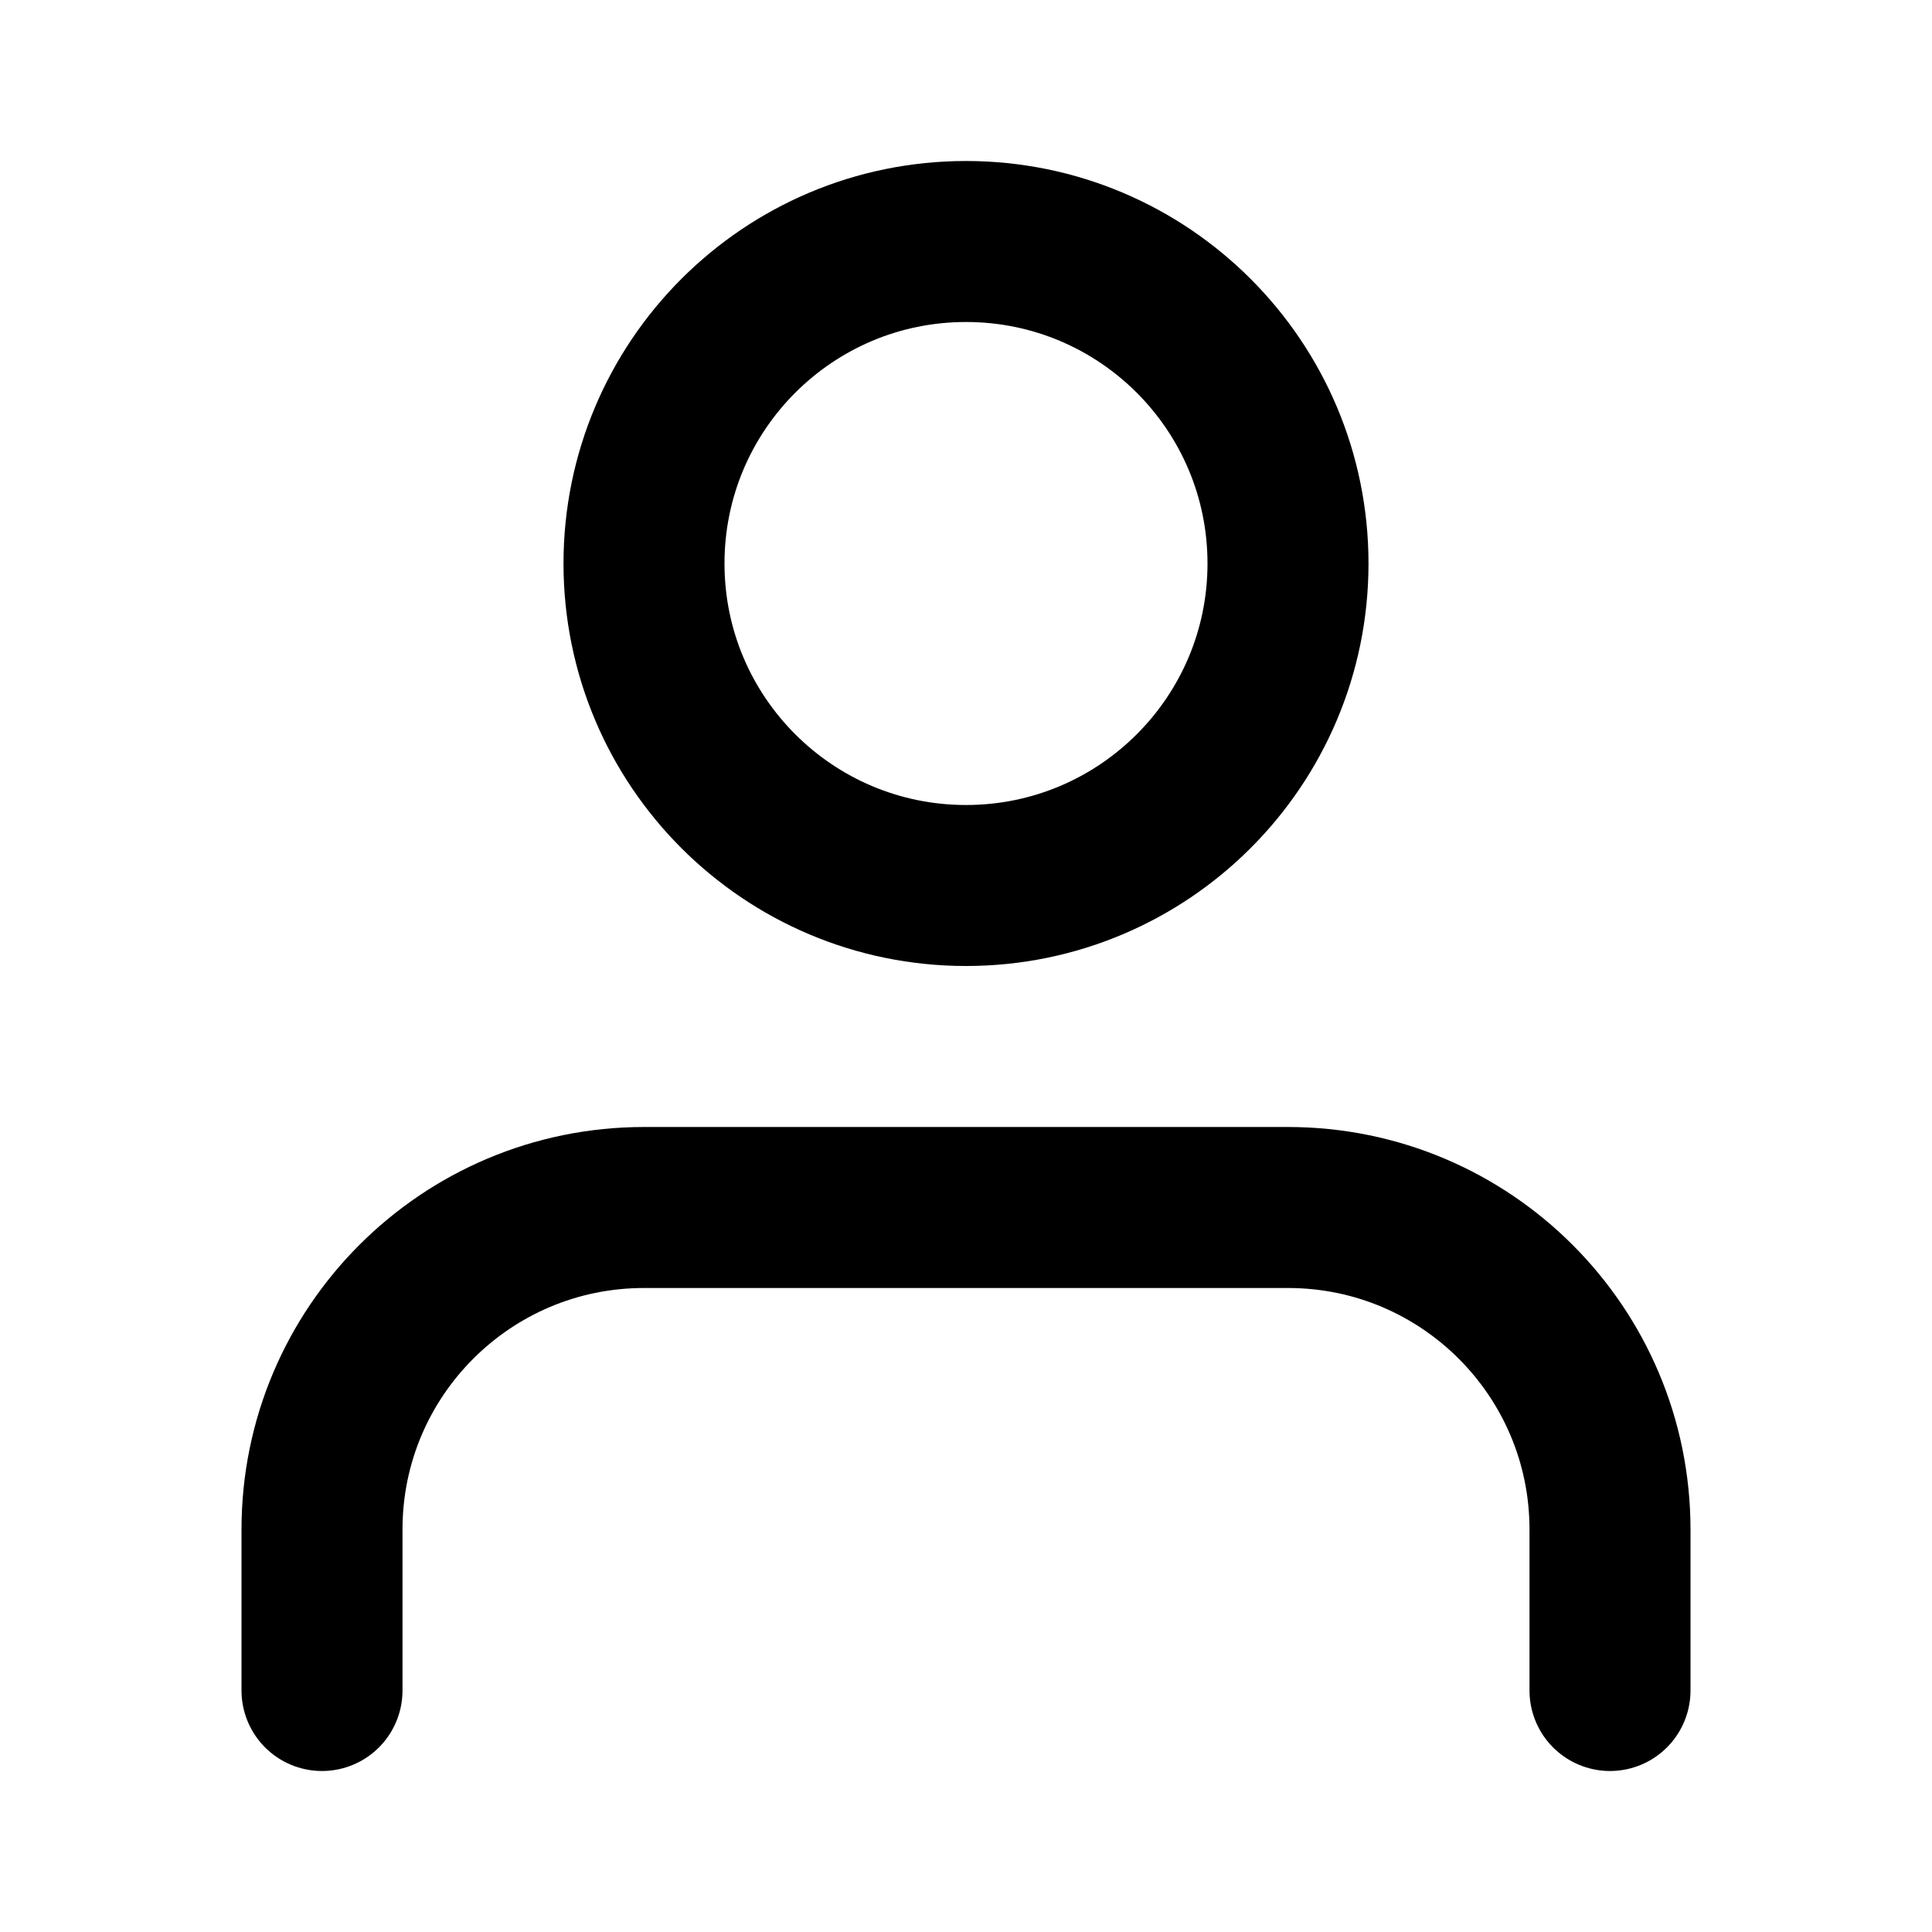
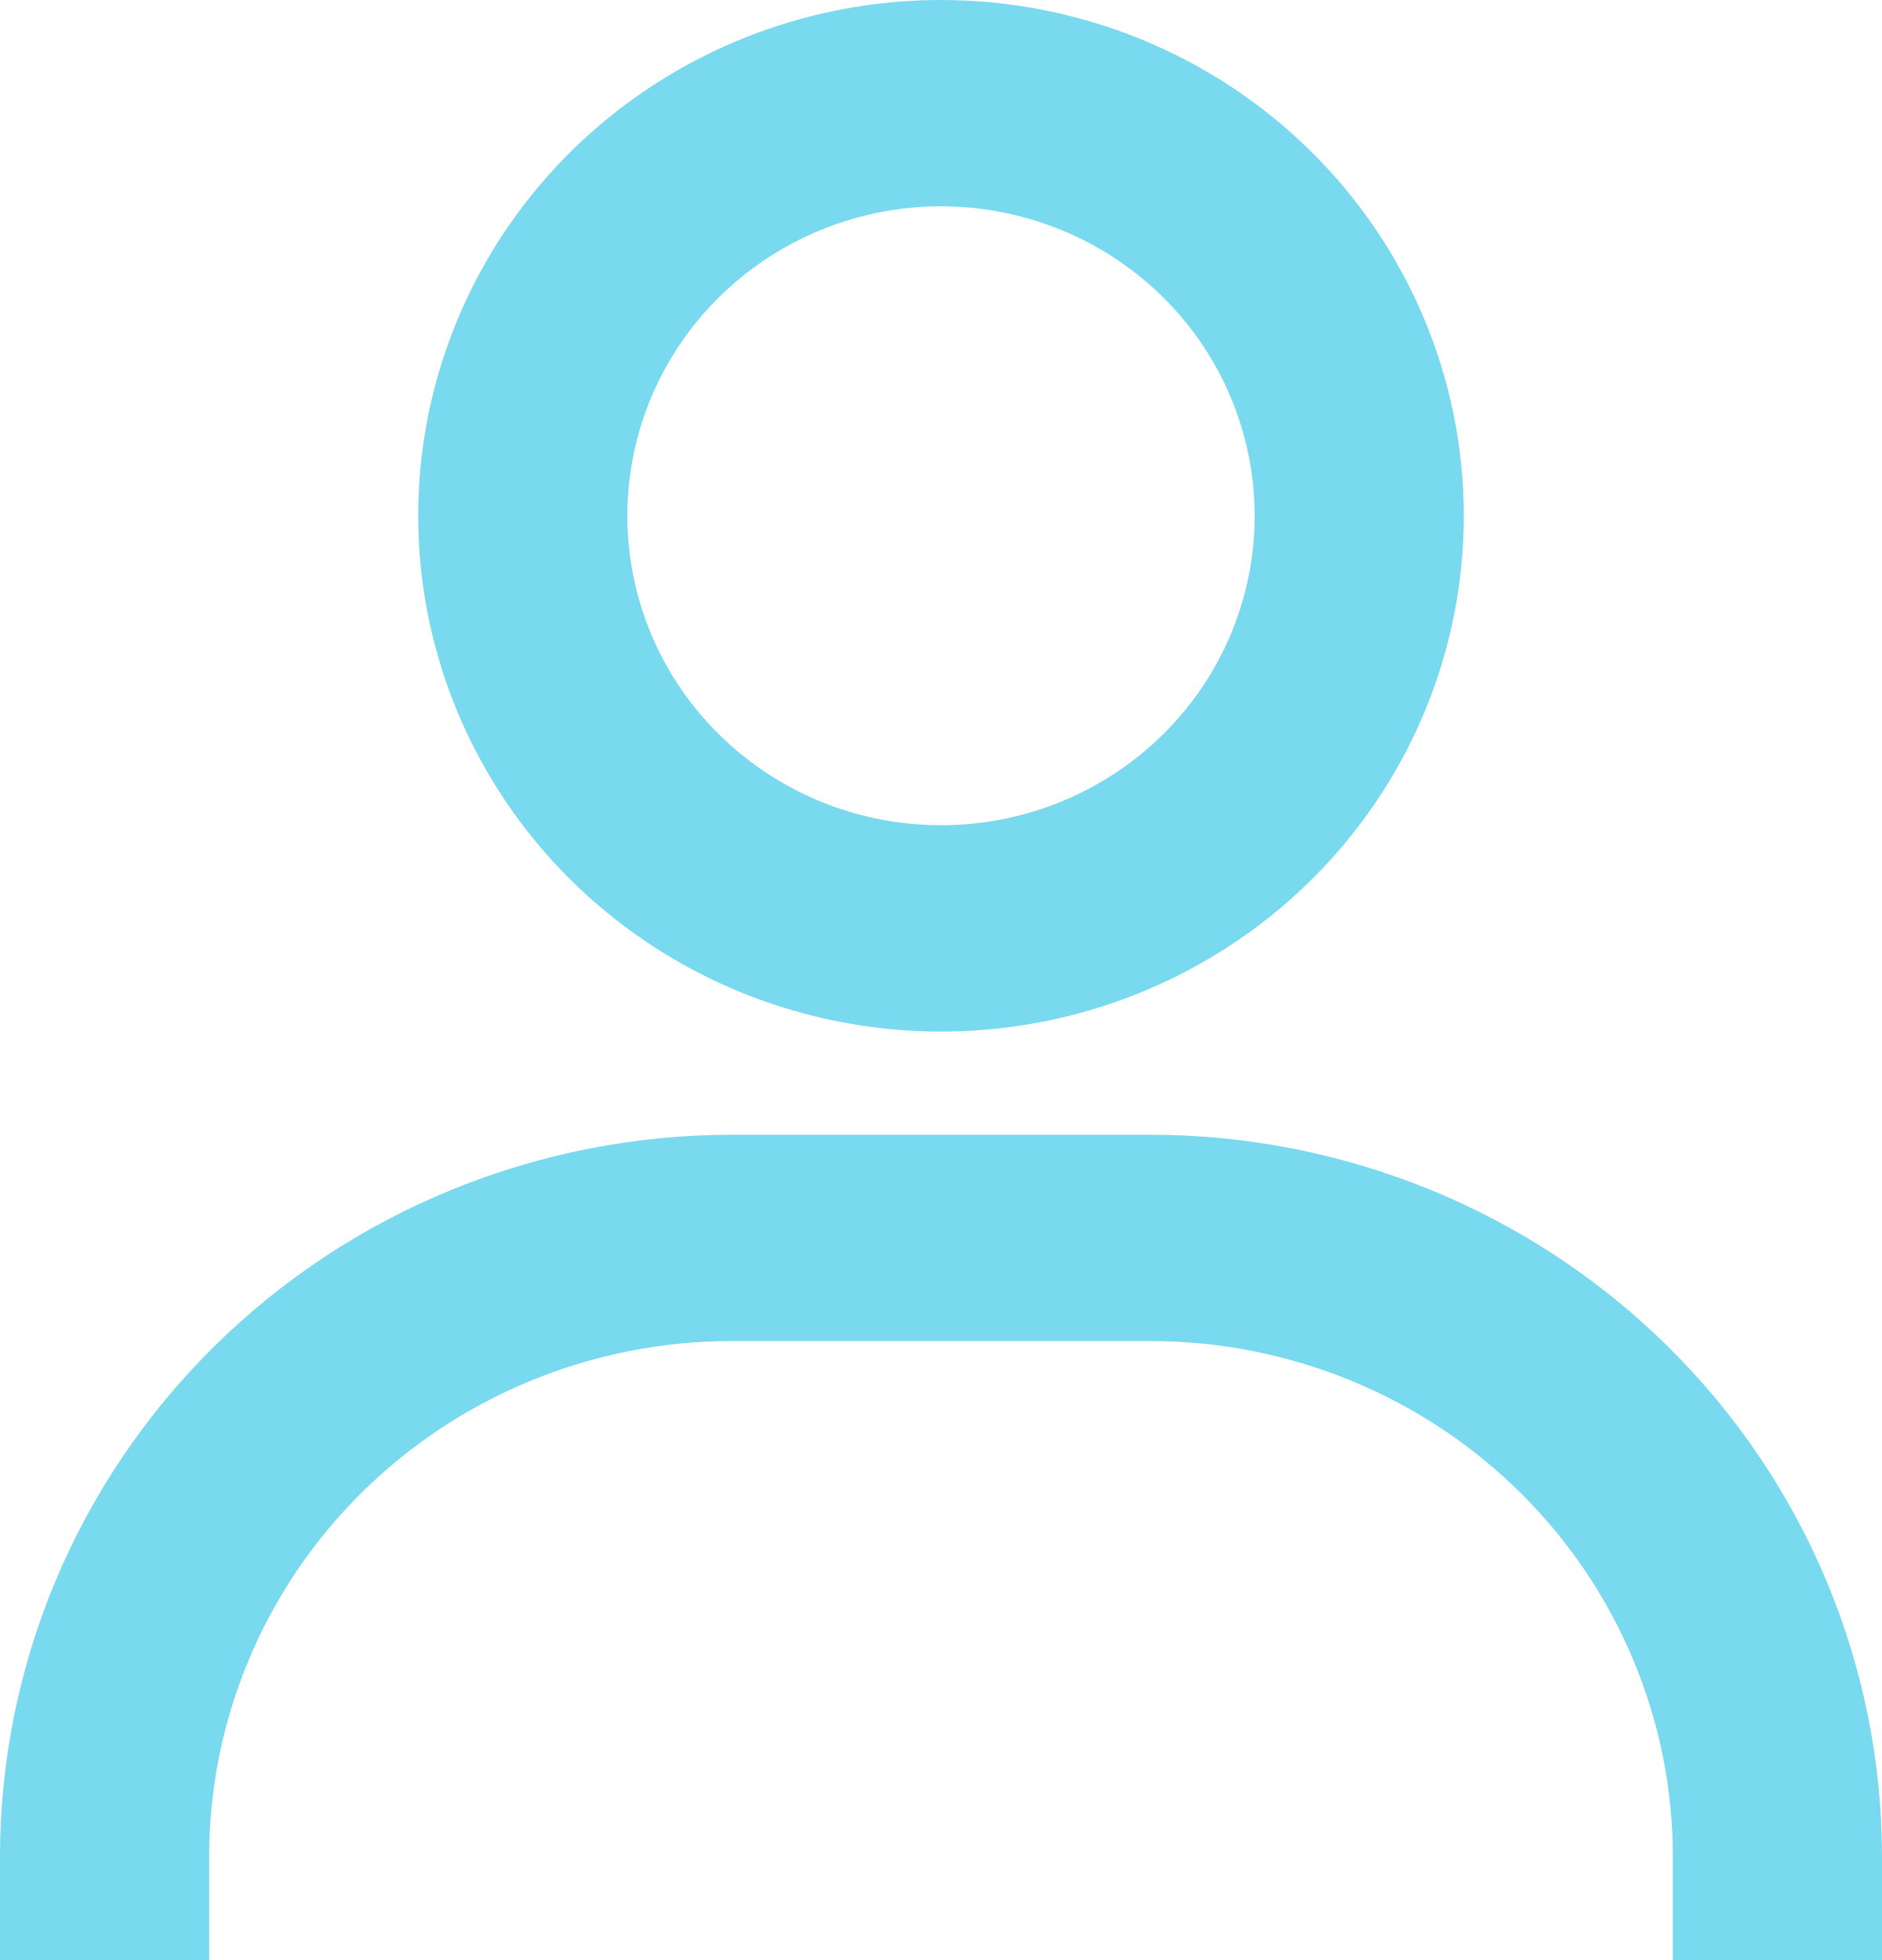
- <svg xmlns="http://www.w3.org/2000/svg" width="24" height="24" viewBox="0 0 24 24" fill="none" stroke="currentColor" stroke-width="2" stroke-linecap="round" stroke-linejoin="round" class="feather feather-user">
-   <path d="M20 21v-2a4 4 0 0 0-4-4H8a4 4 0 0 0-4 4v2" />
-   <circle cx="12" cy="7" r="4" />
+ <svg xmlns="http://www.w3.org/2000/svg" width="24" height="25" viewBox="0 0 24 25" fill="none">
+   <path d="M12 0C10.681 0 9.393 0.386 8.296 1.109C7.2 1.832 6.345 2.859 5.841 4.061C5.336 5.263 5.204 6.586 5.461 7.862C5.719 9.139 6.354 10.311 7.286 11.231C8.218 12.151 9.406 12.778 10.699 13.031C11.993 13.285 13.333 13.155 14.551 12.657C15.769 12.159 16.811 11.316 17.543 10.234C18.276 9.152 18.667 7.88 18.667 6.579C18.667 4.834 17.964 3.161 16.714 1.927C15.464 0.693 13.768 0 12 0ZM12 10.526C11.209 10.526 10.435 10.295 9.778 9.861C9.12 9.427 8.607 8.811 8.304 8.09C8.002 7.368 7.923 6.575 8.077 5.809C8.231 5.043 8.612 4.34 9.172 3.788C9.731 3.236 10.444 2.86 11.22 2.707C11.996 2.555 12.8 2.633 13.531 2.932C14.262 3.231 14.886 3.737 15.326 4.386C15.765 5.035 16 5.798 16 6.579C16 7.626 15.579 8.63 14.828 9.37C14.078 10.11 13.061 10.526 12 10.526ZM24 25V23.684C24 21.241 23.017 18.899 21.266 17.171C19.516 15.444 17.142 14.474 14.667 14.474H9.333C6.858 14.474 4.484 15.444 2.734 17.171C0.983 18.899 0 21.241 0 23.684V25H2.667V23.684C2.667 21.939 3.369 20.266 4.619 19.032C5.87 17.798 7.565 17.105 9.333 17.105H14.667C16.435 17.105 18.131 17.798 19.381 19.032C20.631 20.266 21.333 21.939 21.333 23.684V25H24Z" fill="#79D9EE" />
</svg>
